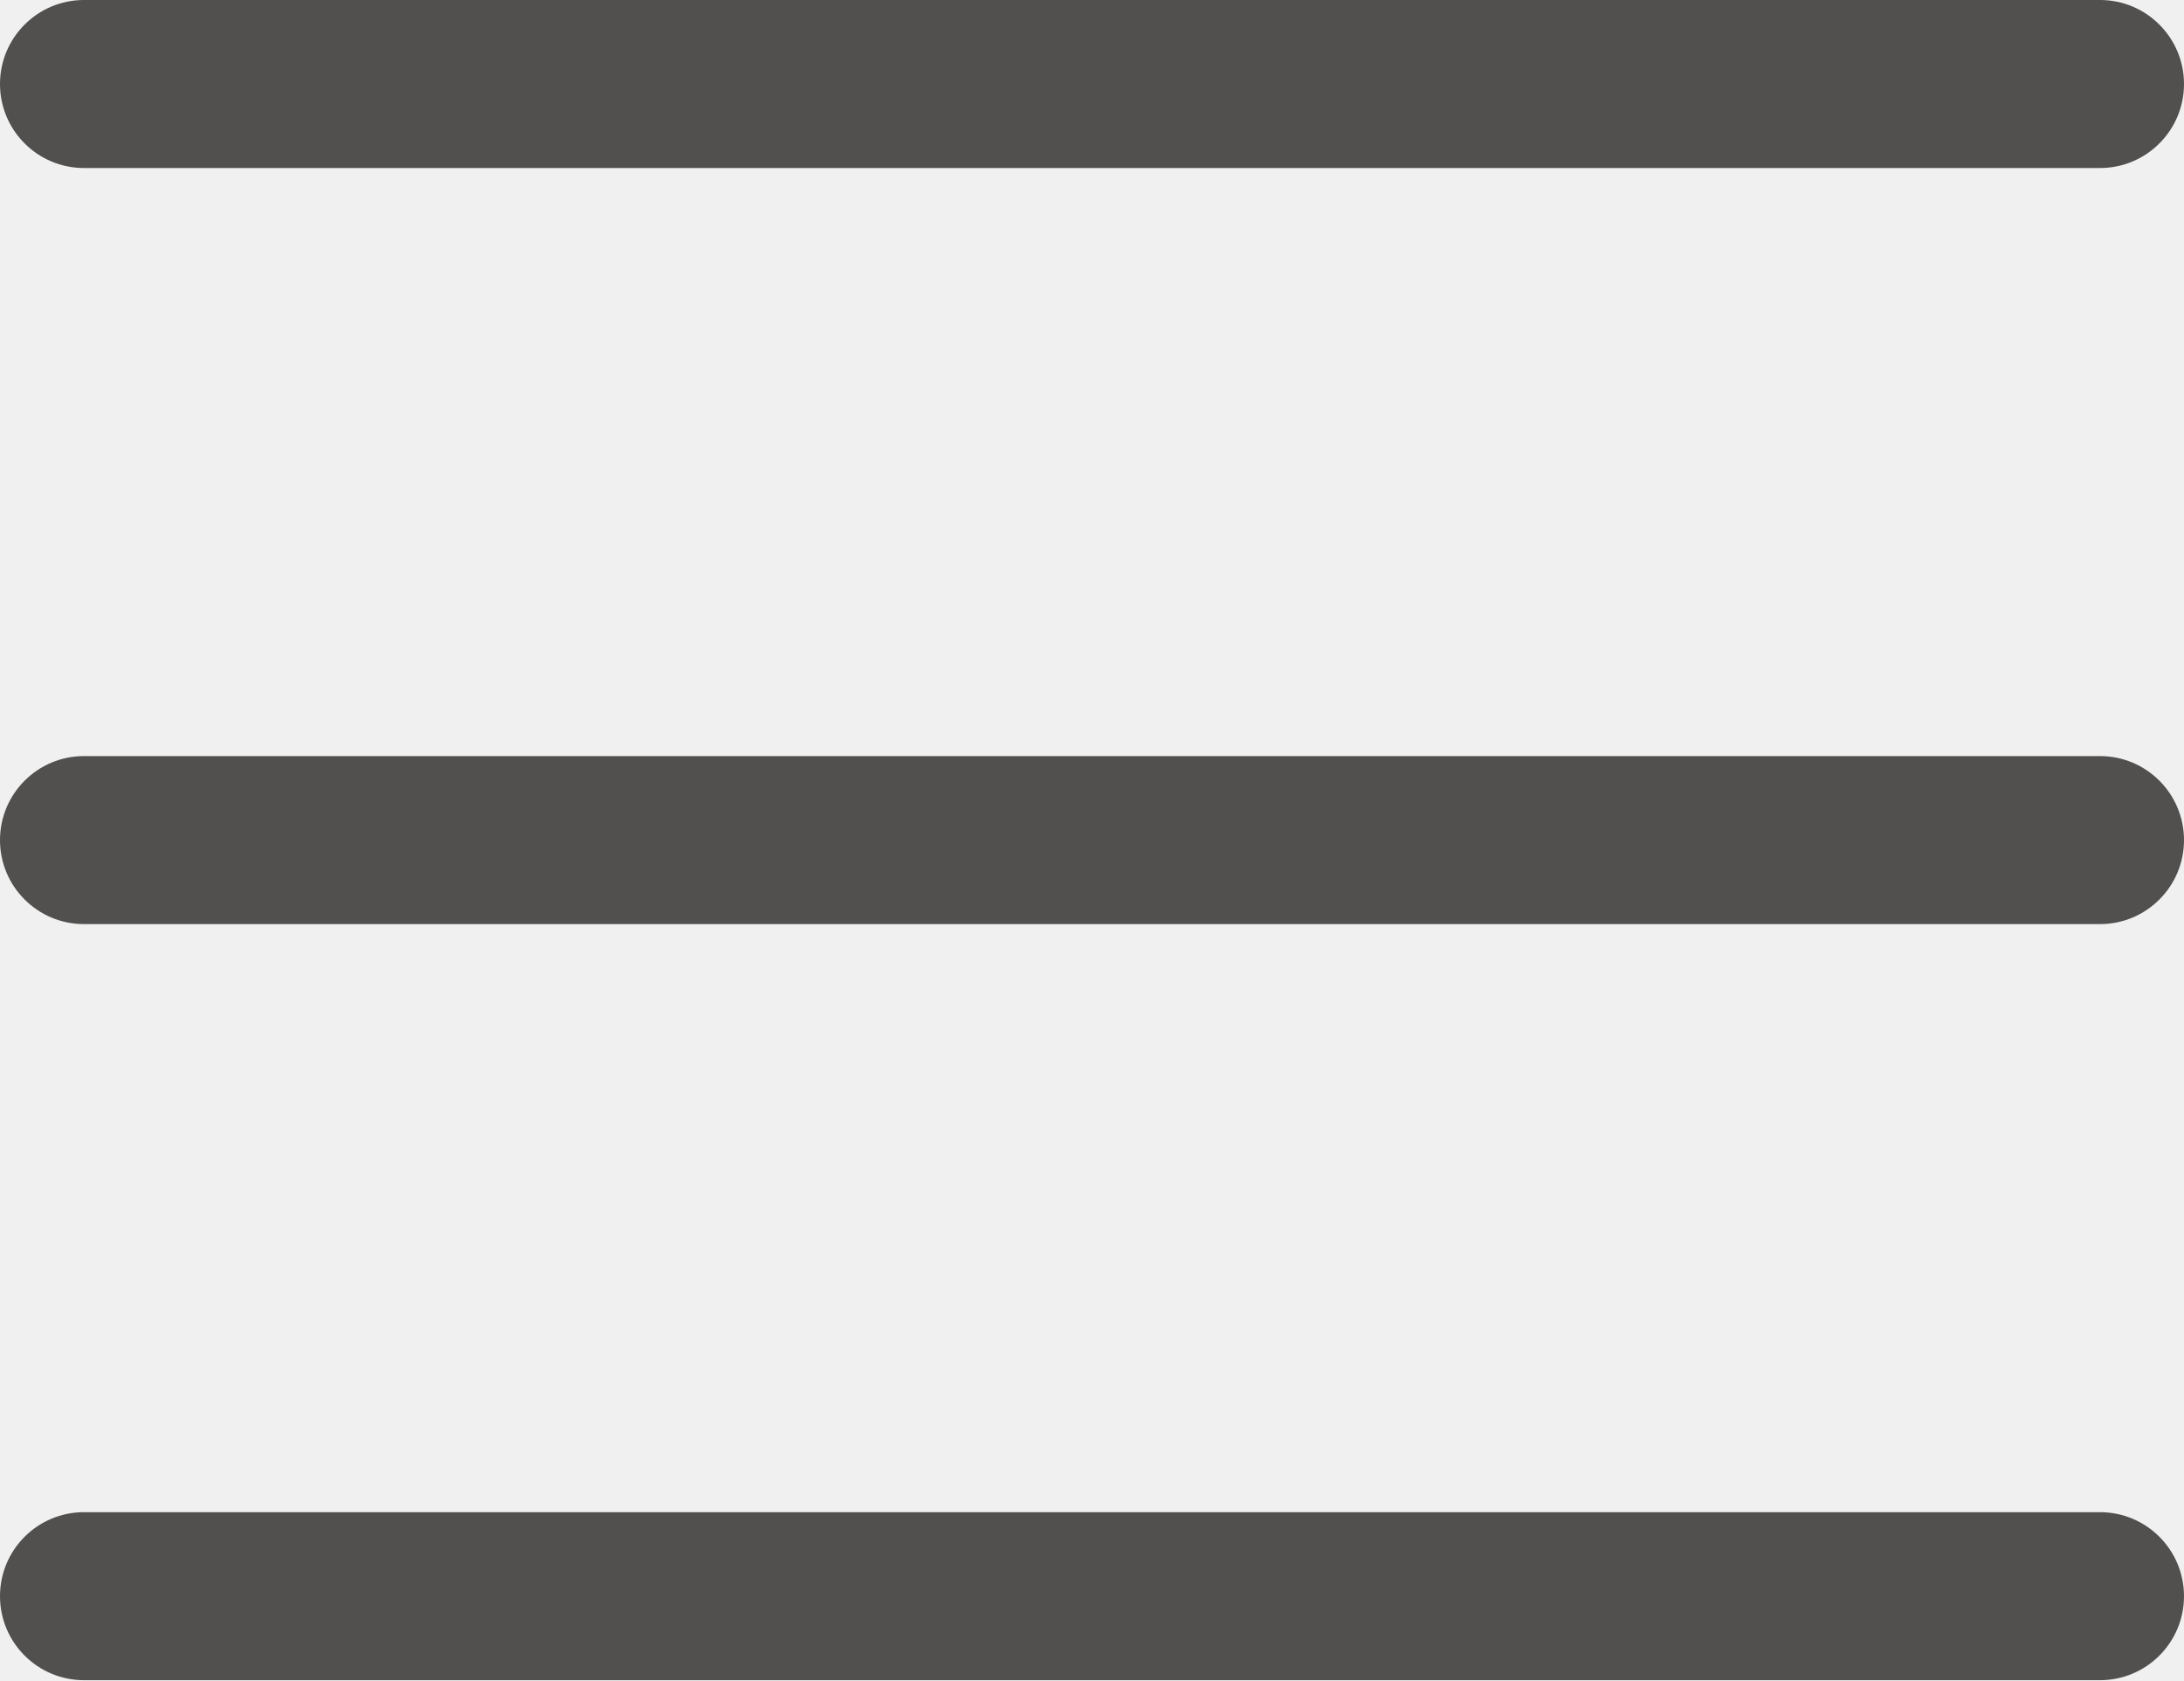
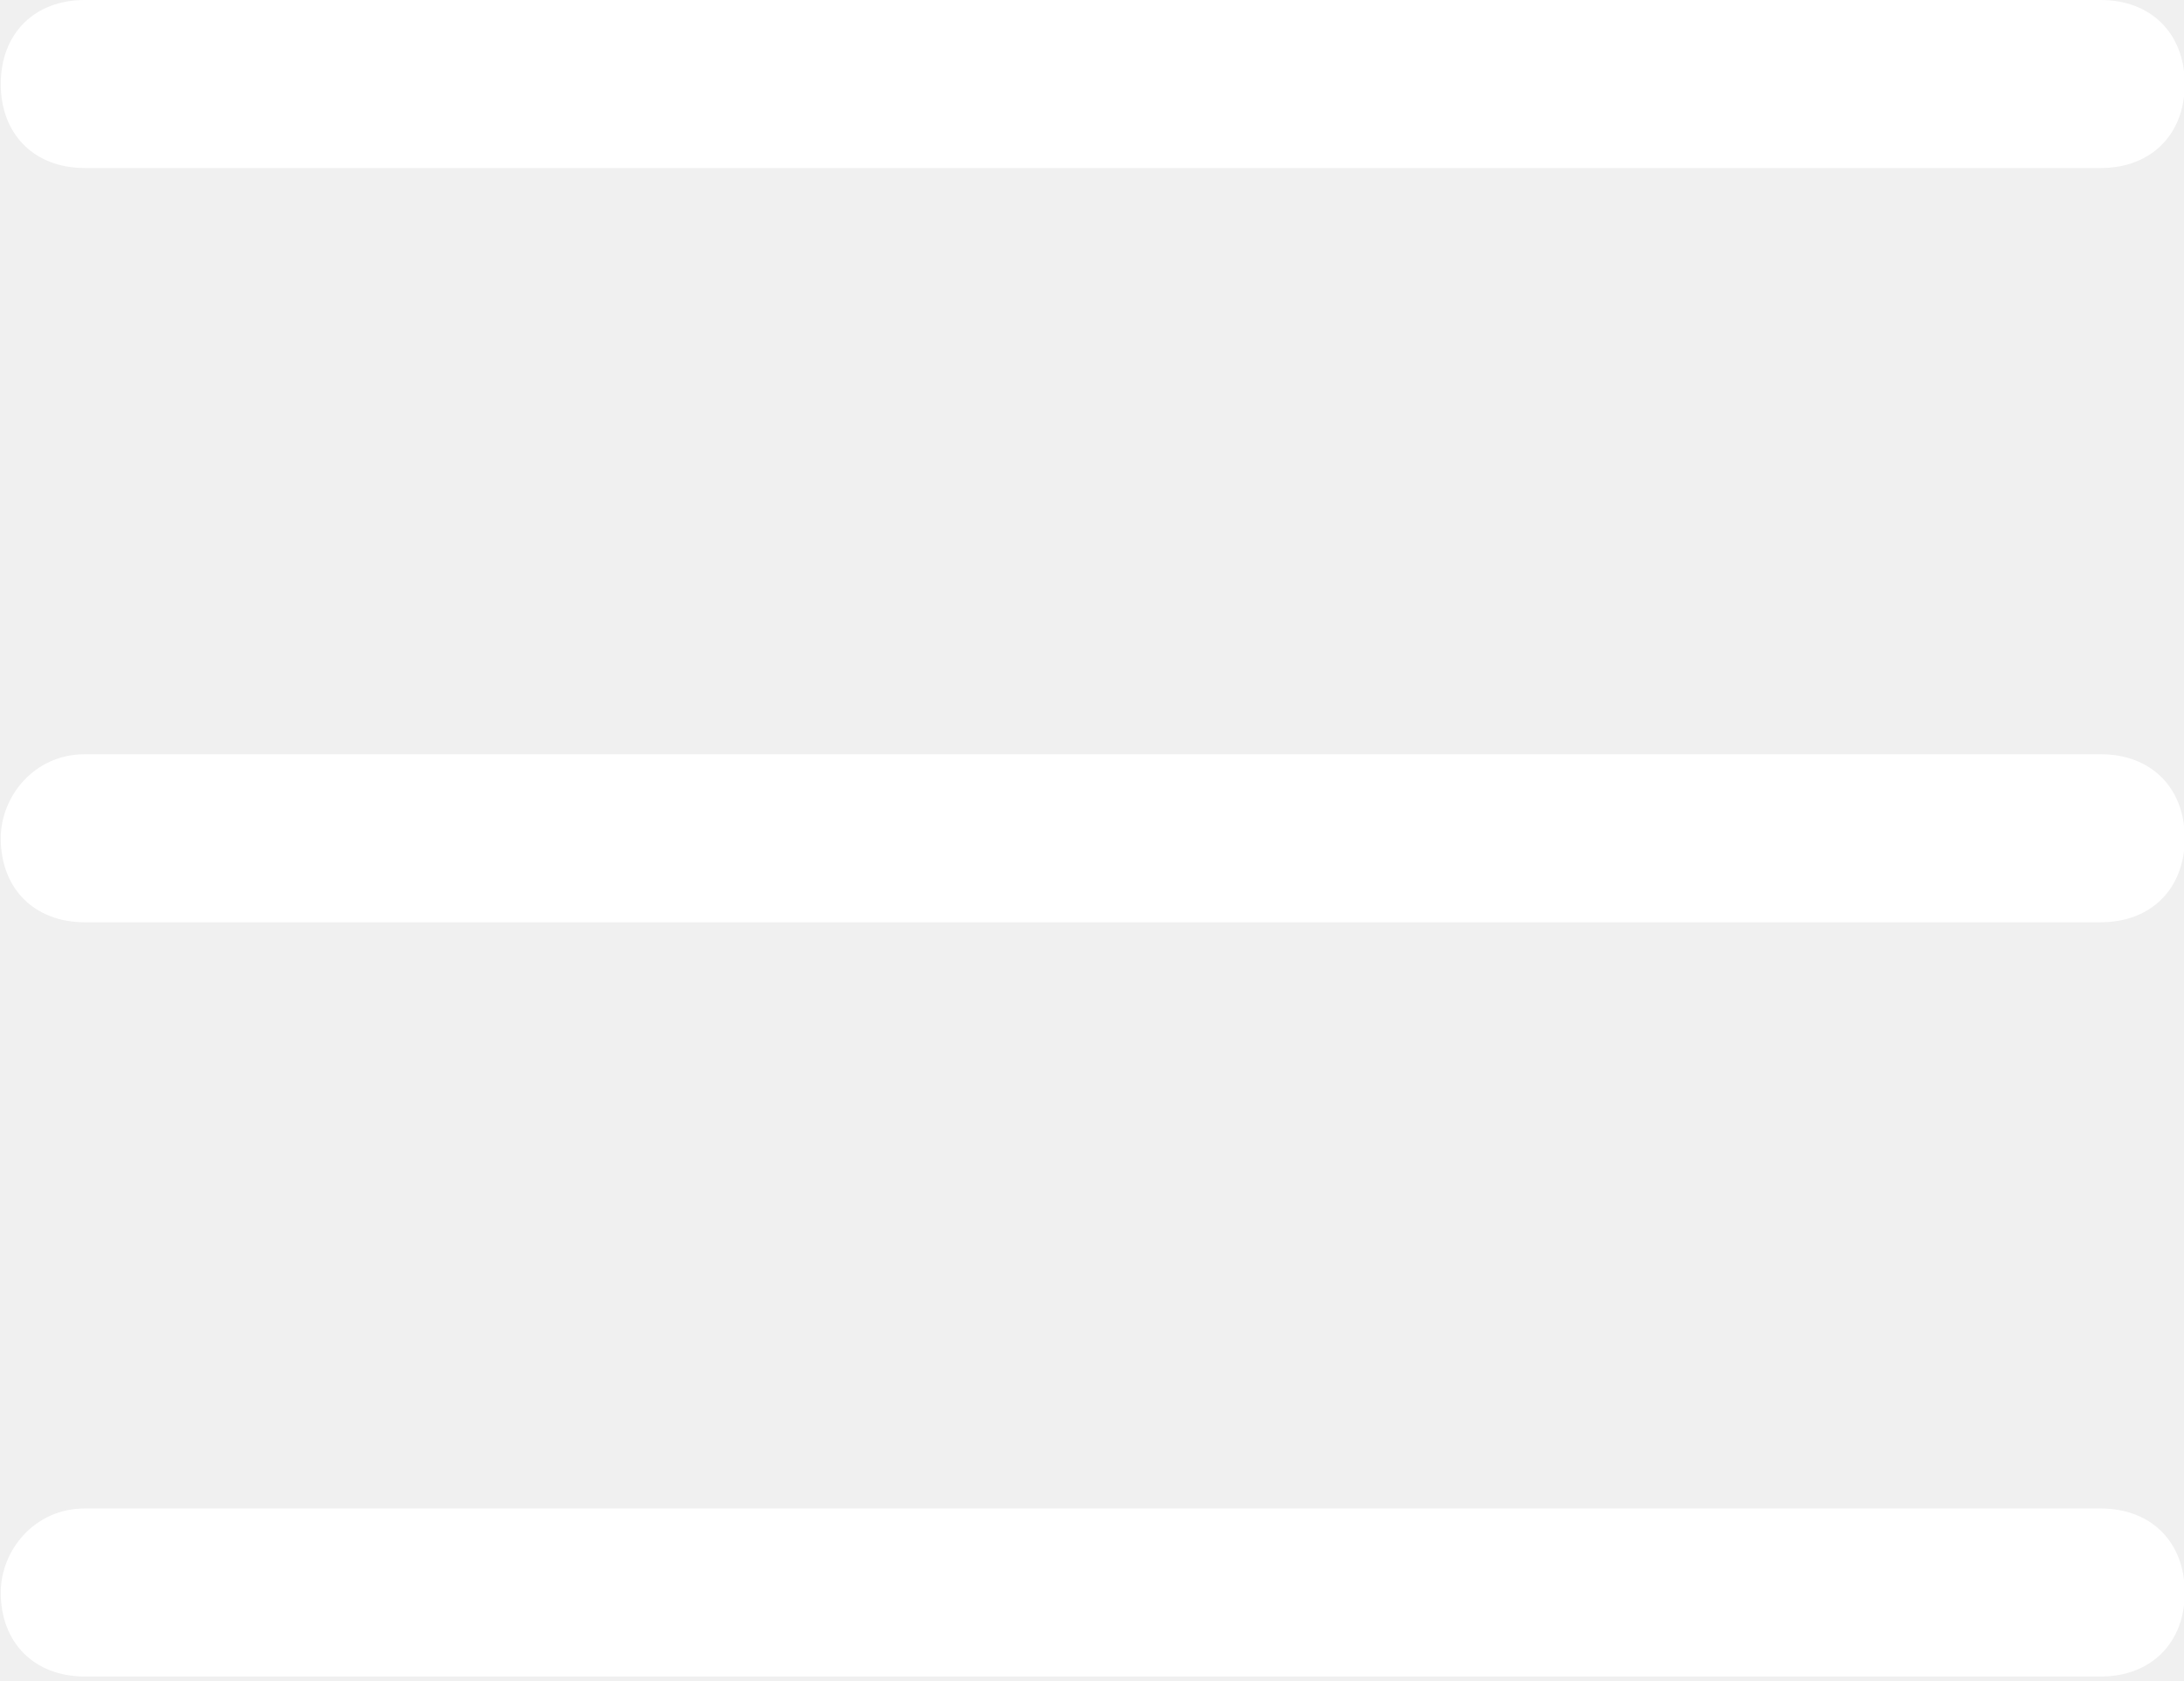
- <svg xmlns="http://www.w3.org/2000/svg" width="26" height="20" viewBox="0 0 26 20">
-   <g id="Group_1294" data-name="Group 1294" transform="translate(-38.791 291)">
-     <g id="Group_1291" data-name="Group 1291" transform="translate(39 -291)">
-       <rect id="Rectangle_461" width="26" height="2" fill="#51504f" data-name="Rectangle 461" rx="1" transform="translate(-.209)" />
+ <svg xmlns="http://www.w3.org/2000/svg" version="1.1" id="Layer_1" x="0px" y="0px" viewBox="0 0 26 20" style="enable-background:new 0 0 26 20;" xml:space="preserve">
+   <style type="text/css">
+ 	.st0{fill:#FFFFFF;}
+ </style>
+   <g id="Group_1294" transform="translate(-38.791 291)">
+     <g id="Group_1291" transform="translate(39 -291)">
+       <path id="Rectangle_461" class="st0" d="M0.8,0h24c0.6,0,1,0.4,1,1l0,0c0,0.6-0.4,1-1,1h-24c-0.6,0-1-0.4-1-1l0,0    C-0.2,0.4,0.2,0,0.8,0z" />
    </g>
-     <g id="Group_1292" data-name="Group 1292" transform="translate(39 -281.822)">
-       <rect id="Rectangle_462" width="26" height="2" fill="#51504f" data-name="Rectangle 462" rx="1" transform="translate(-.209 -.178)" />
+     <g id="Group_1292" transform="translate(39 -281.822)">
+       <path id="Rectangle_462" class="st0" d="M0.8-0.2h24c0.6,0,1,0.4,1,1l0,0c0,0.6-0.4,1-1,1h-24c-0.6,0-1-0.4-1-1l0,0    C-0.2,0.3,0.2-0.2,0.8-0.2z" />
    </g>
-     <g id="Group_1293" data-name="Group 1293" transform="translate(39 -272.644)">
-       <rect id="Rectangle_463" width="26" height="2" fill="#51504f" data-name="Rectangle 463" rx="1" transform="translate(-.209 -.356)" />
+     <g id="Group_1293" transform="translate(39 -272.644)">
+       <path id="Rectangle_463" class="st0" d="M0.8-0.4h24c0.6,0,1,0.4,1,1l0,0c0,0.6-0.4,1-1,1h-24c-0.6,0-1-0.4-1-1l0,0    C-0.2,0.1,0.2-0.4,0.8-0.4z" />
    </g>
  </g>
</svg>
